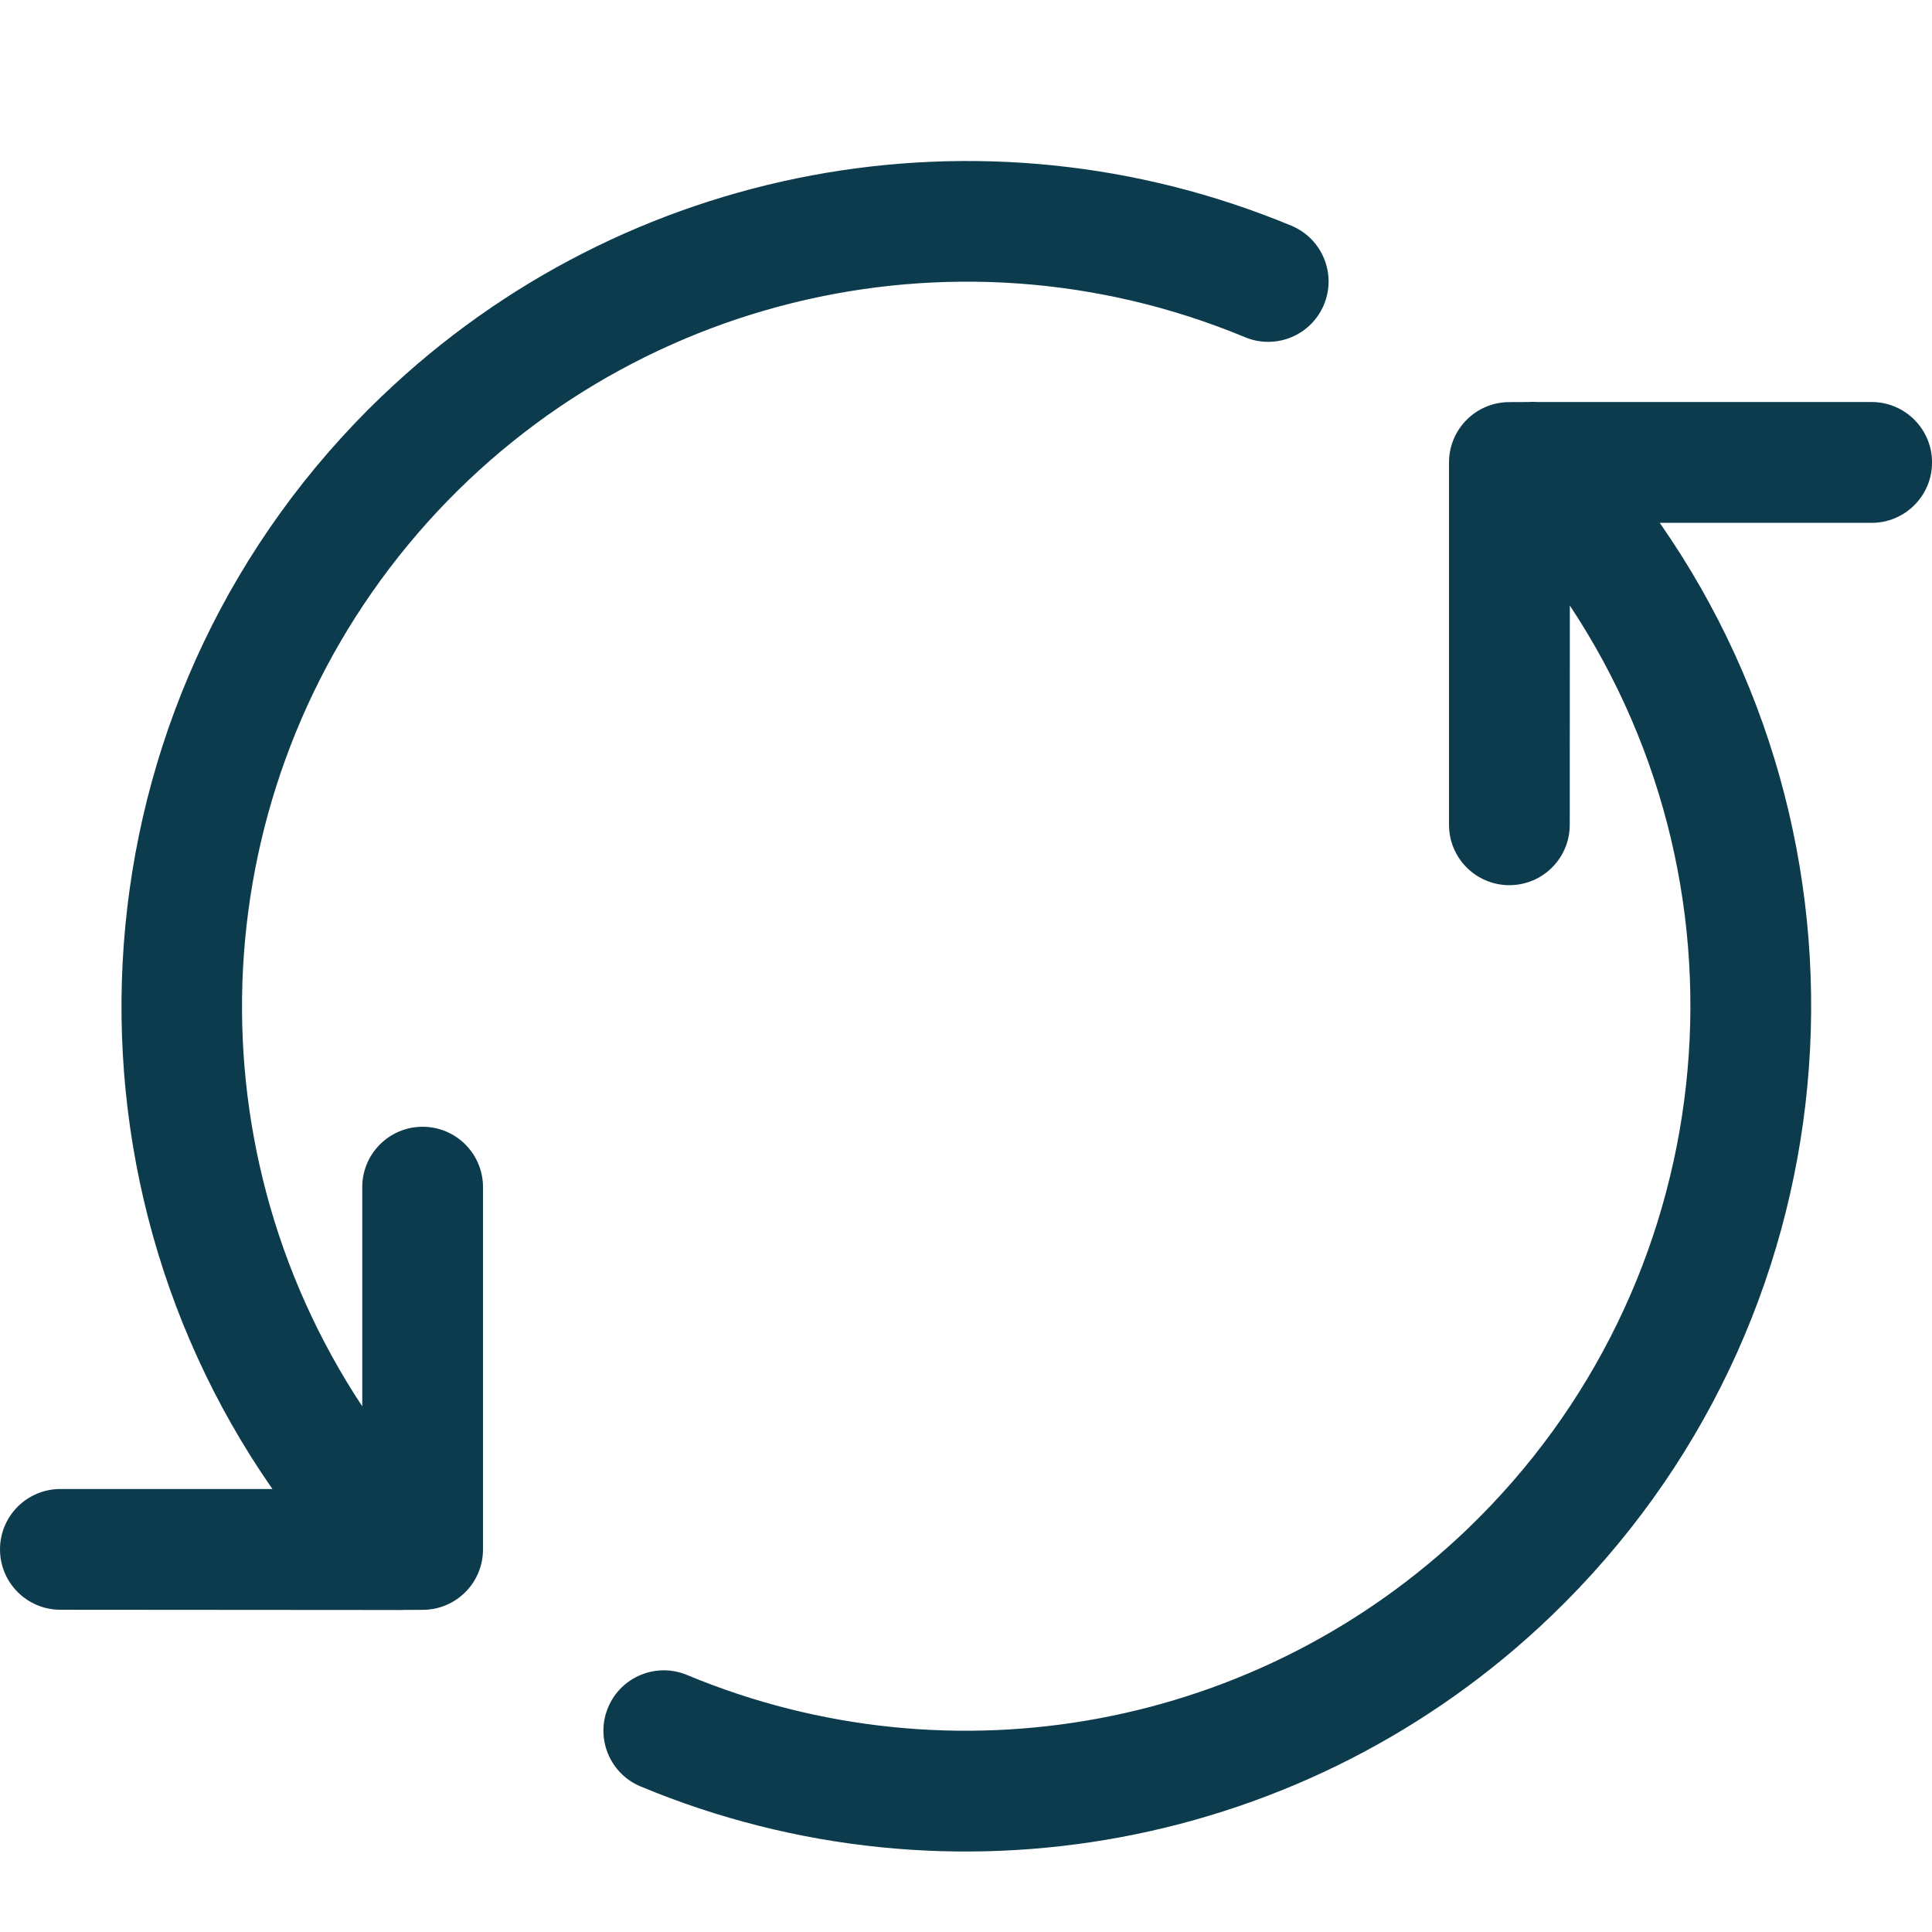
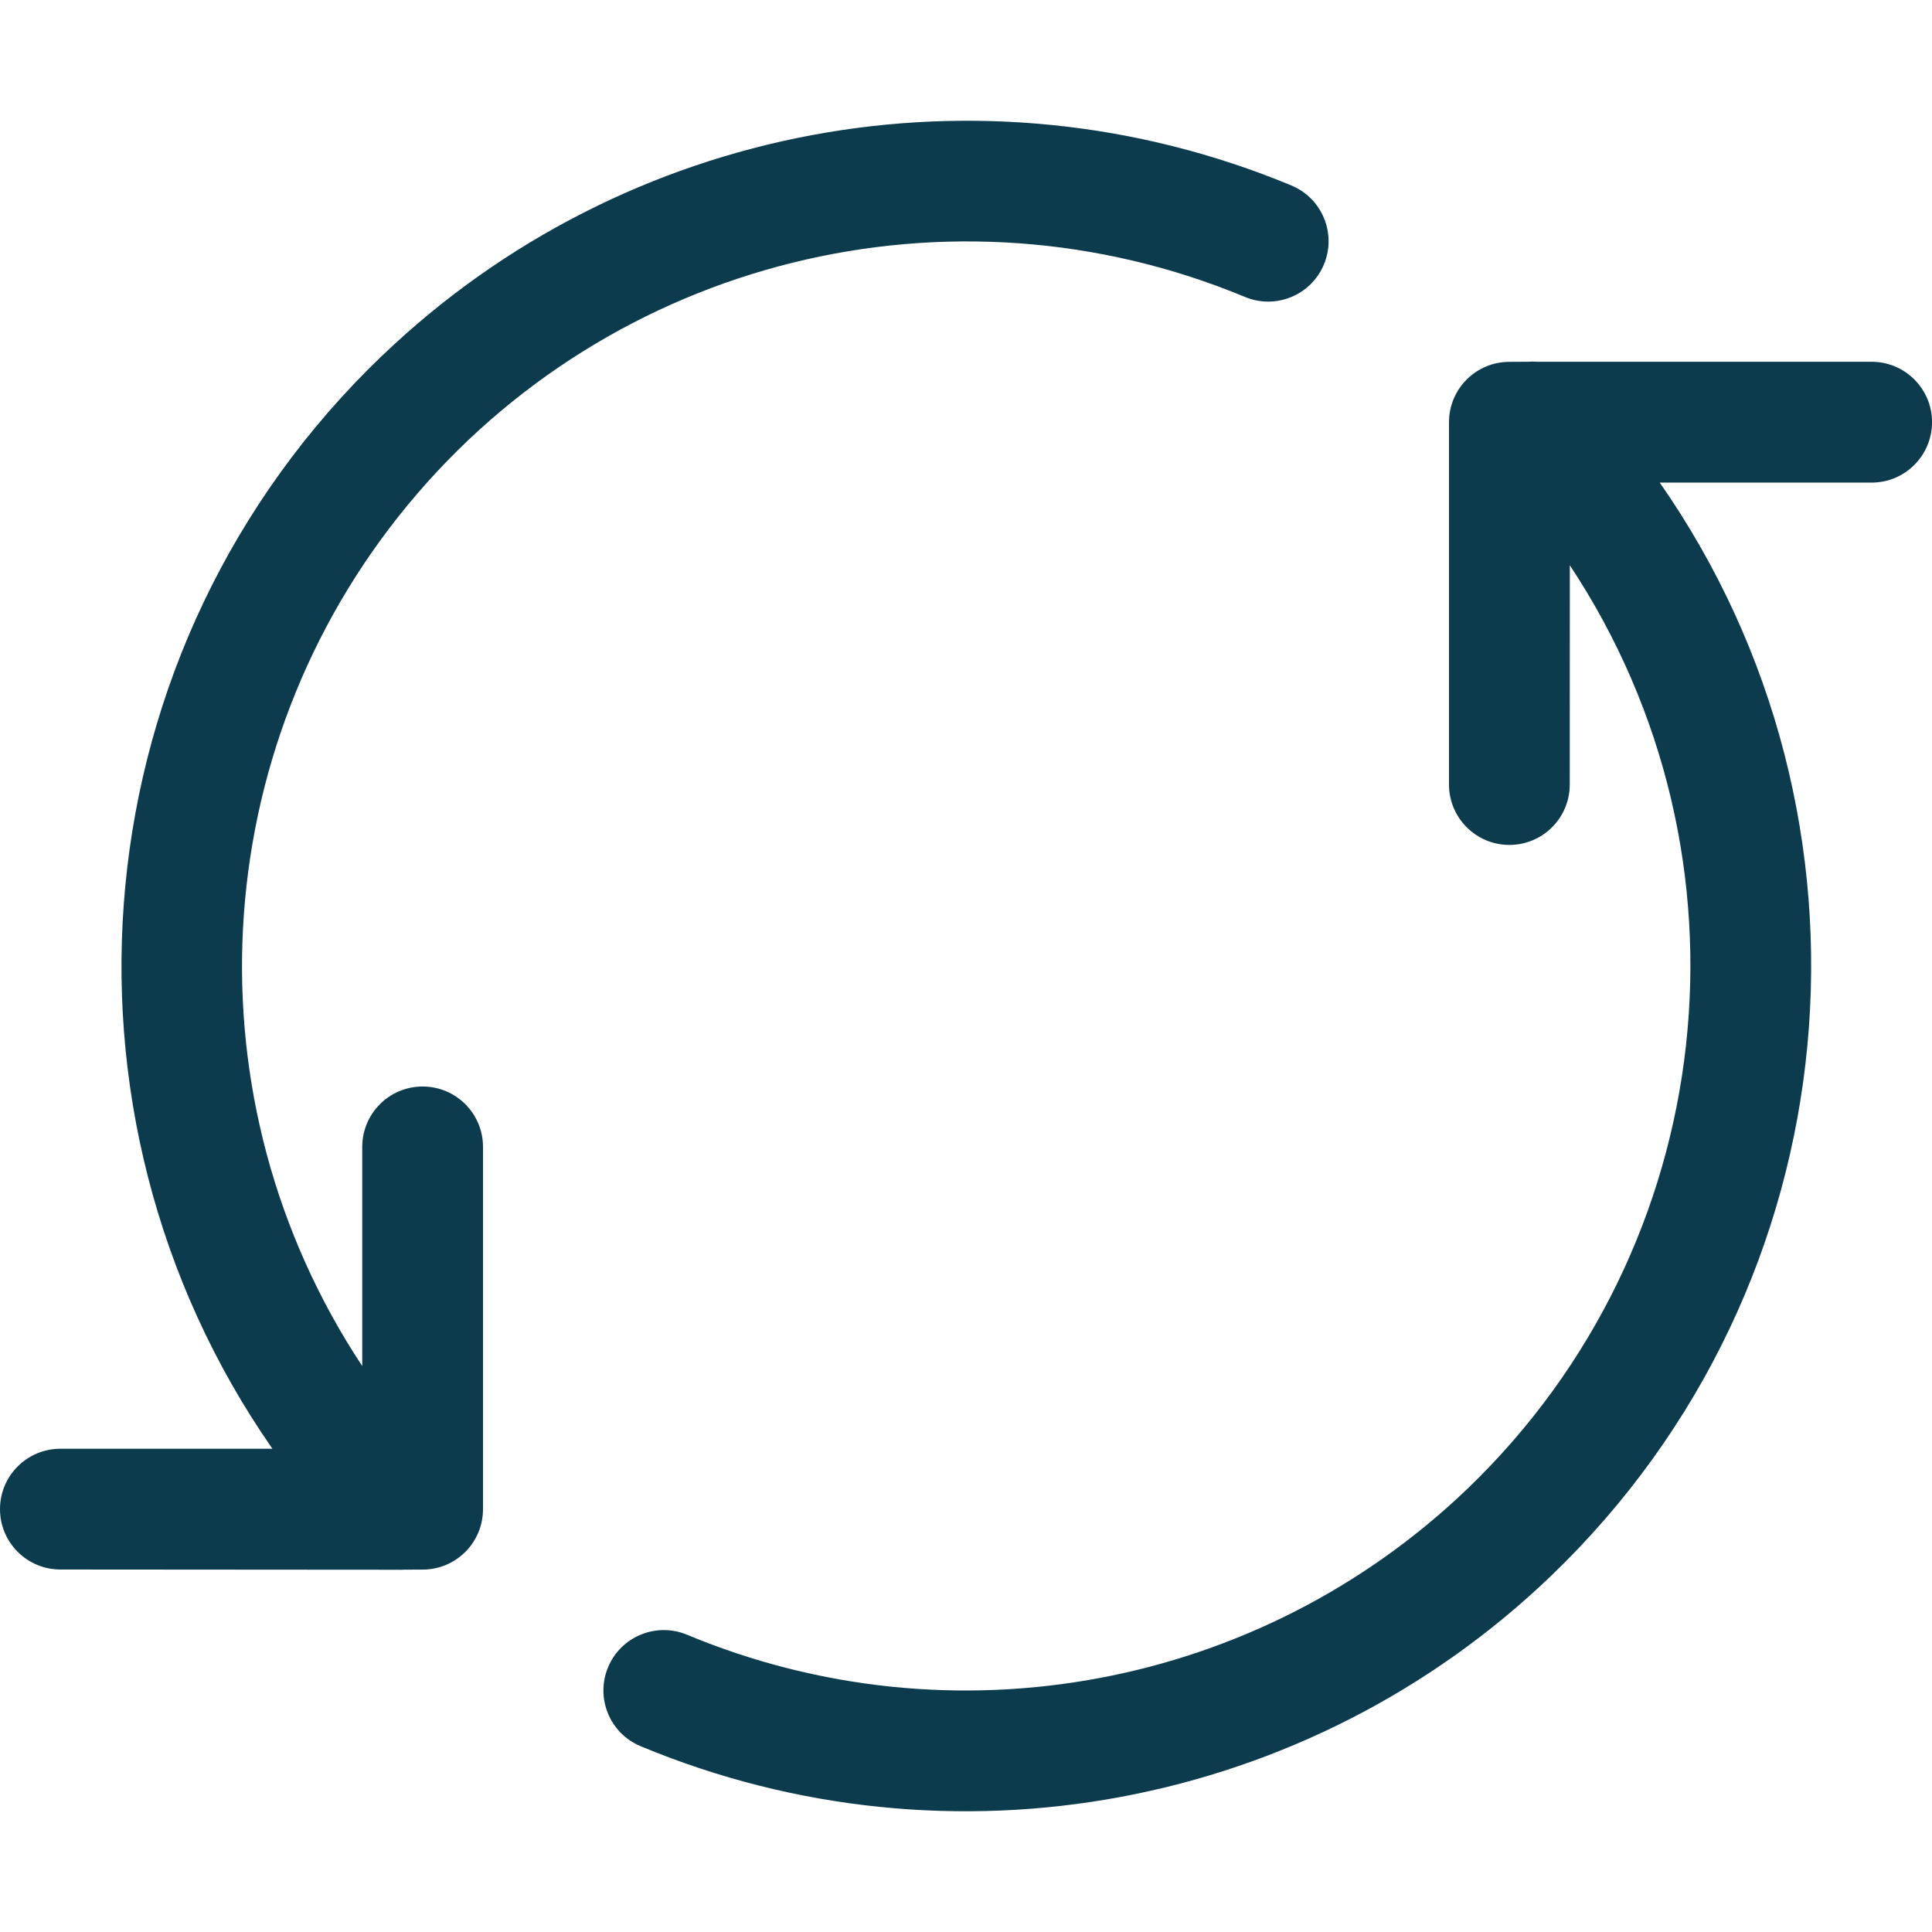
<svg xmlns="http://www.w3.org/2000/svg" width="24" height="24" viewBox="0 0 24 24">
-   <path fill="#0D3B4E" fill-rule="nonzero" d="M18.98 4.994a.754.754 0 0 1 .12 0h4.15a.75.75 0 0 1 0 1.501h-2.632c2.908 4.168 2.433 9.948-1.349 13.58a10.501 10.501 0 0 1-11.311 2.117.75.75 0 0 1 .576-1.385 9.002 9.002 0 0 0 9.697-1.815 9.008 9.008 0 0 0 1.27-11.47l-.001 2.724a.75.75 0 1 1-1.5 0V5.745a.75.75 0 0 1 .75-.75zM4.75 4.916a10.503 10.503 0 0 1 11.292-2.112.75.75 0 0 1-.576 1.385A9.004 9.004 0 0 0 4.5 17.47v-2.723a.75.75 0 1 1 1.5 0v4.501a.75.75 0 0 1-.75.75l-.231.001a.754.754 0 0 1-.085.001L.75 19.997a.75.75 0 0 1 0-1.5h2.634C.479 14.324.962 8.543 4.749 4.916z" />
+   <path fill="#0D3B4E" fill-rule="nonzero" d="M18.98 4.494a.754.754 0 0 1 .12 0h4.15a.75.75 0 0 1 0 1.501h-2.632c2.908 4.168 2.433 9.948-1.349 13.58a10.501 10.501 0 0 1-11.311 2.117.75.75 0 0 1 .576-1.385 9.002 9.002 0 0 0 9.697-1.815 9.008 9.008 0 0 0 1.27-11.47L19.5 9.746a.75.75 0 1 1-1.5 0V5.245a.75.75 0 0 1 .75-.75zM4.75 4.416a10.503 10.503 0 0 1 11.292-2.112.75.75 0 0 1-.576 1.385A9.004 9.004 0 0 0 4.5 16.97v-2.723a.75.75 0 1 1 1.5 0v4.501a.75.75 0 0 1-.75.75l-.231.001a.754.754 0 0 1-.085.001L.75 19.497a.75.75 0 0 1 0-1.5h2.634C.479 13.824.962 8.043 4.749 4.416z" />
</svg>
